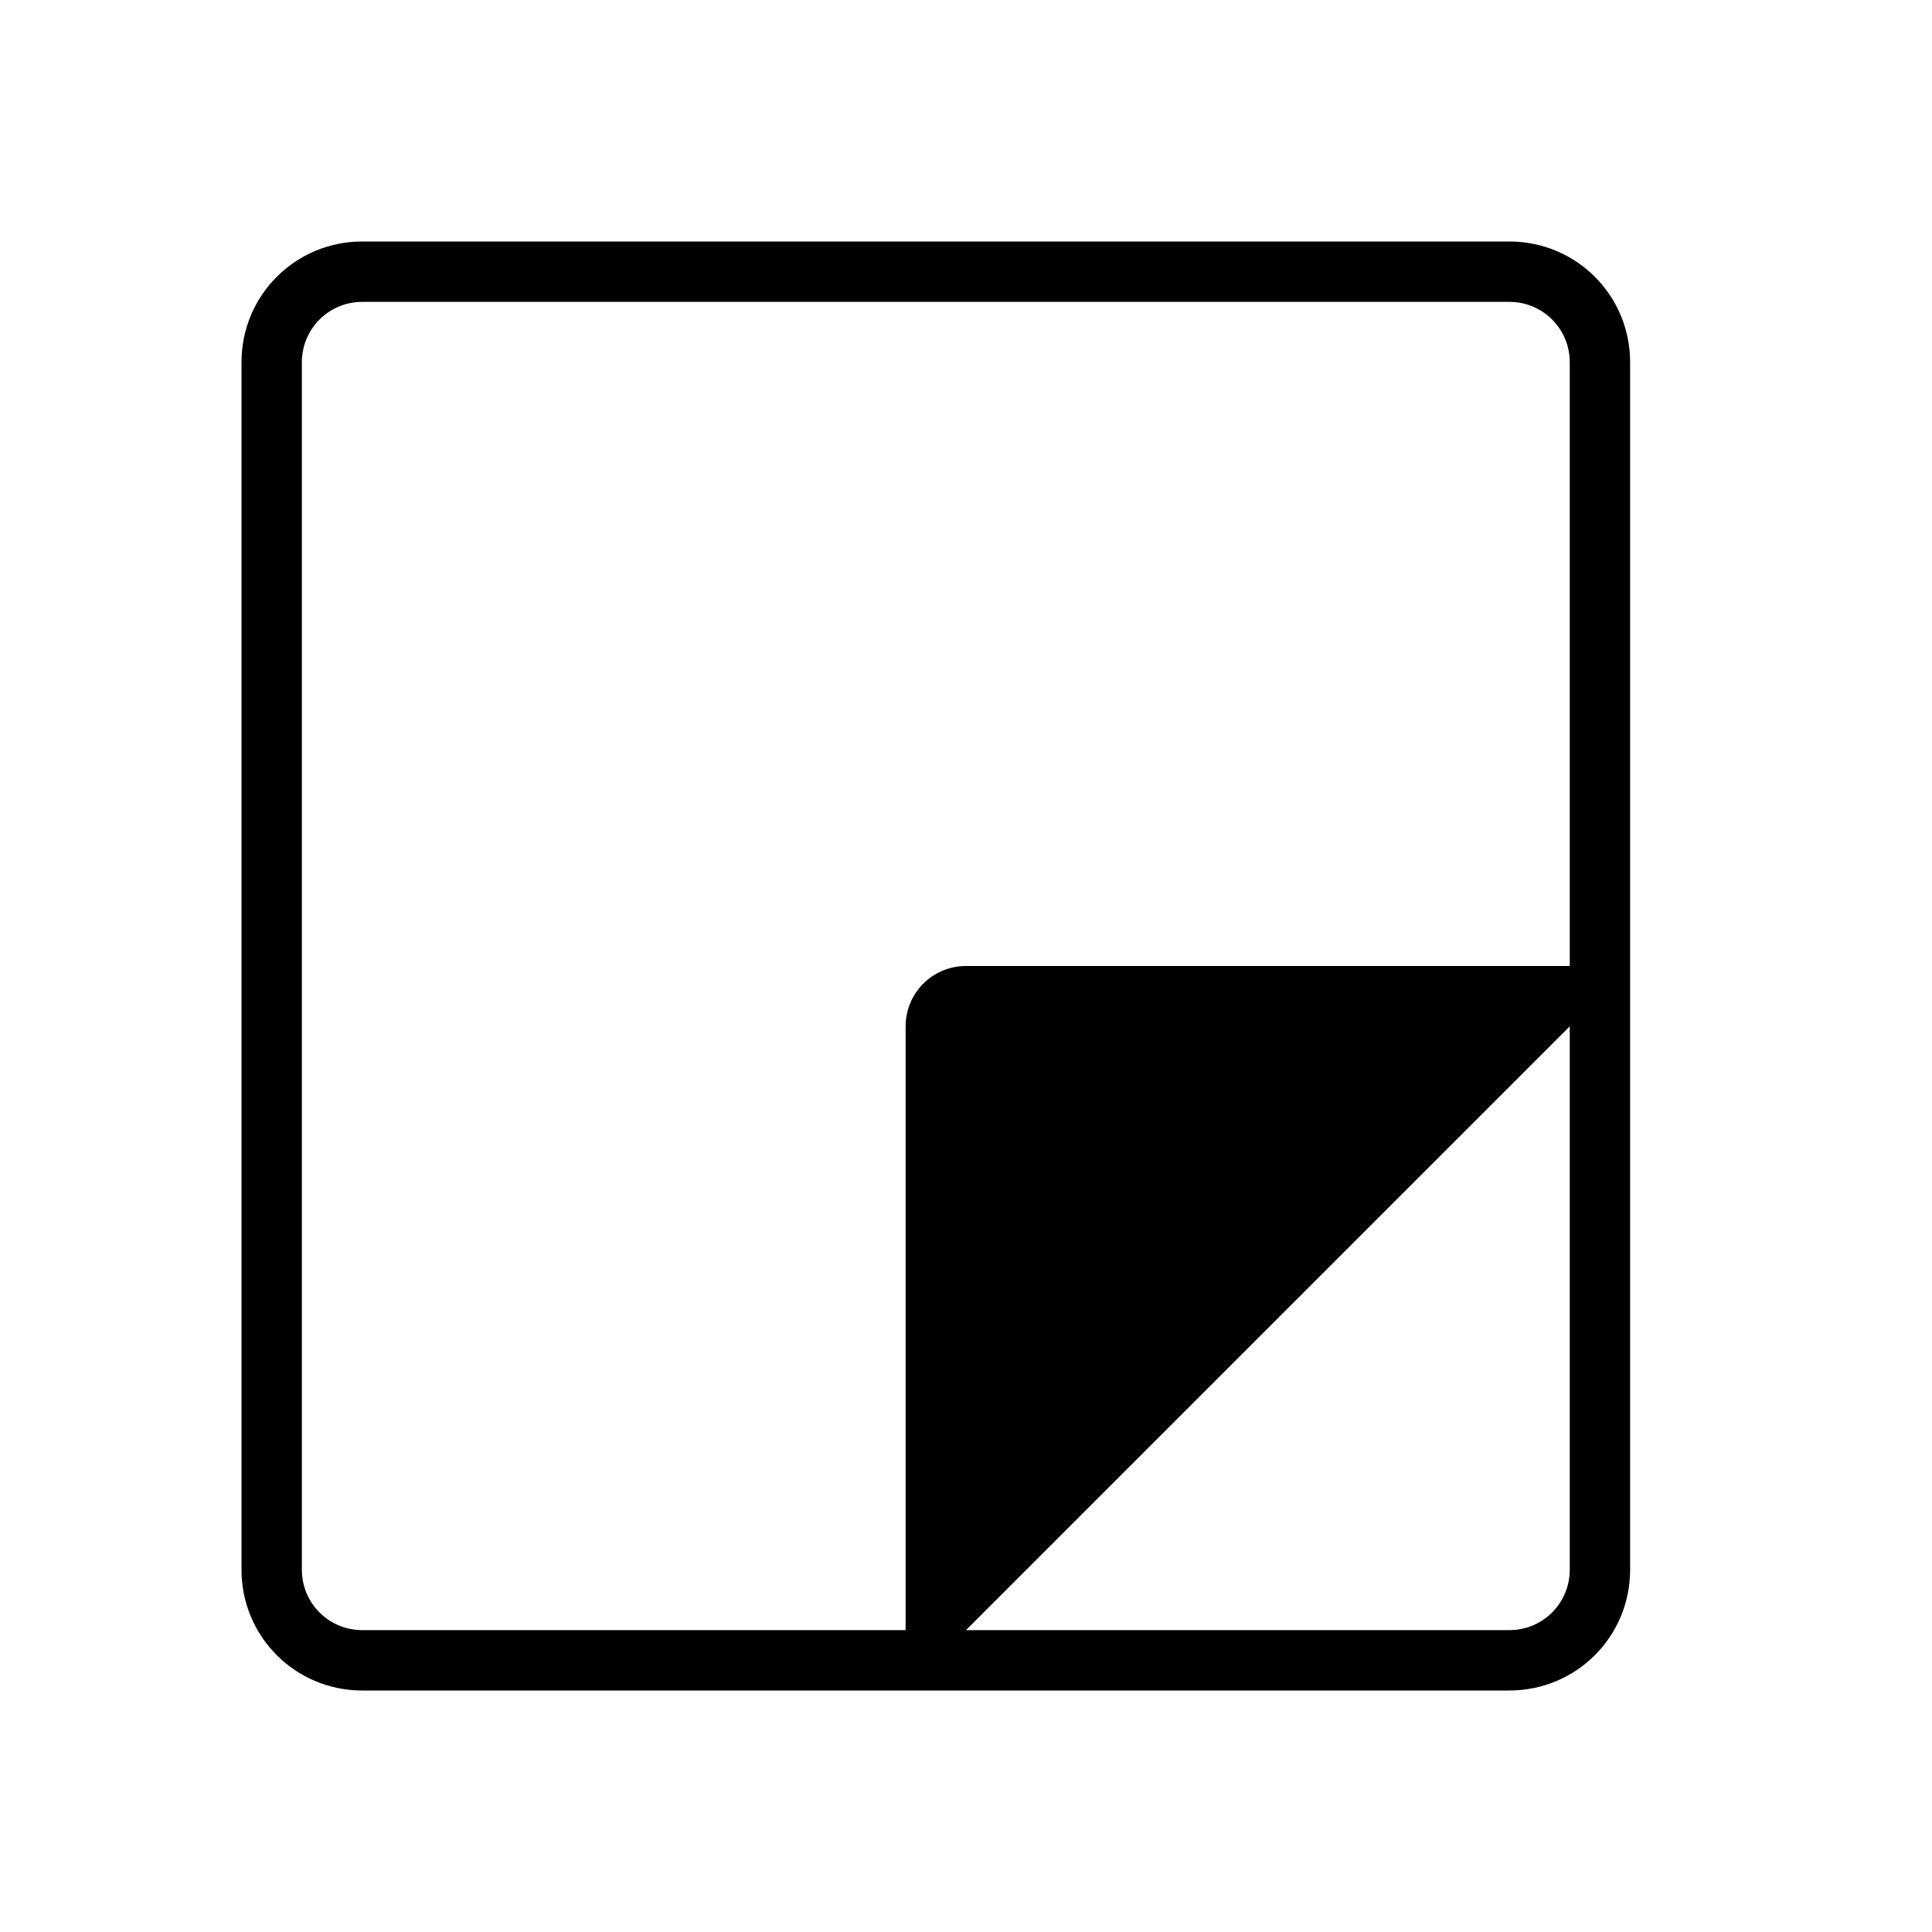
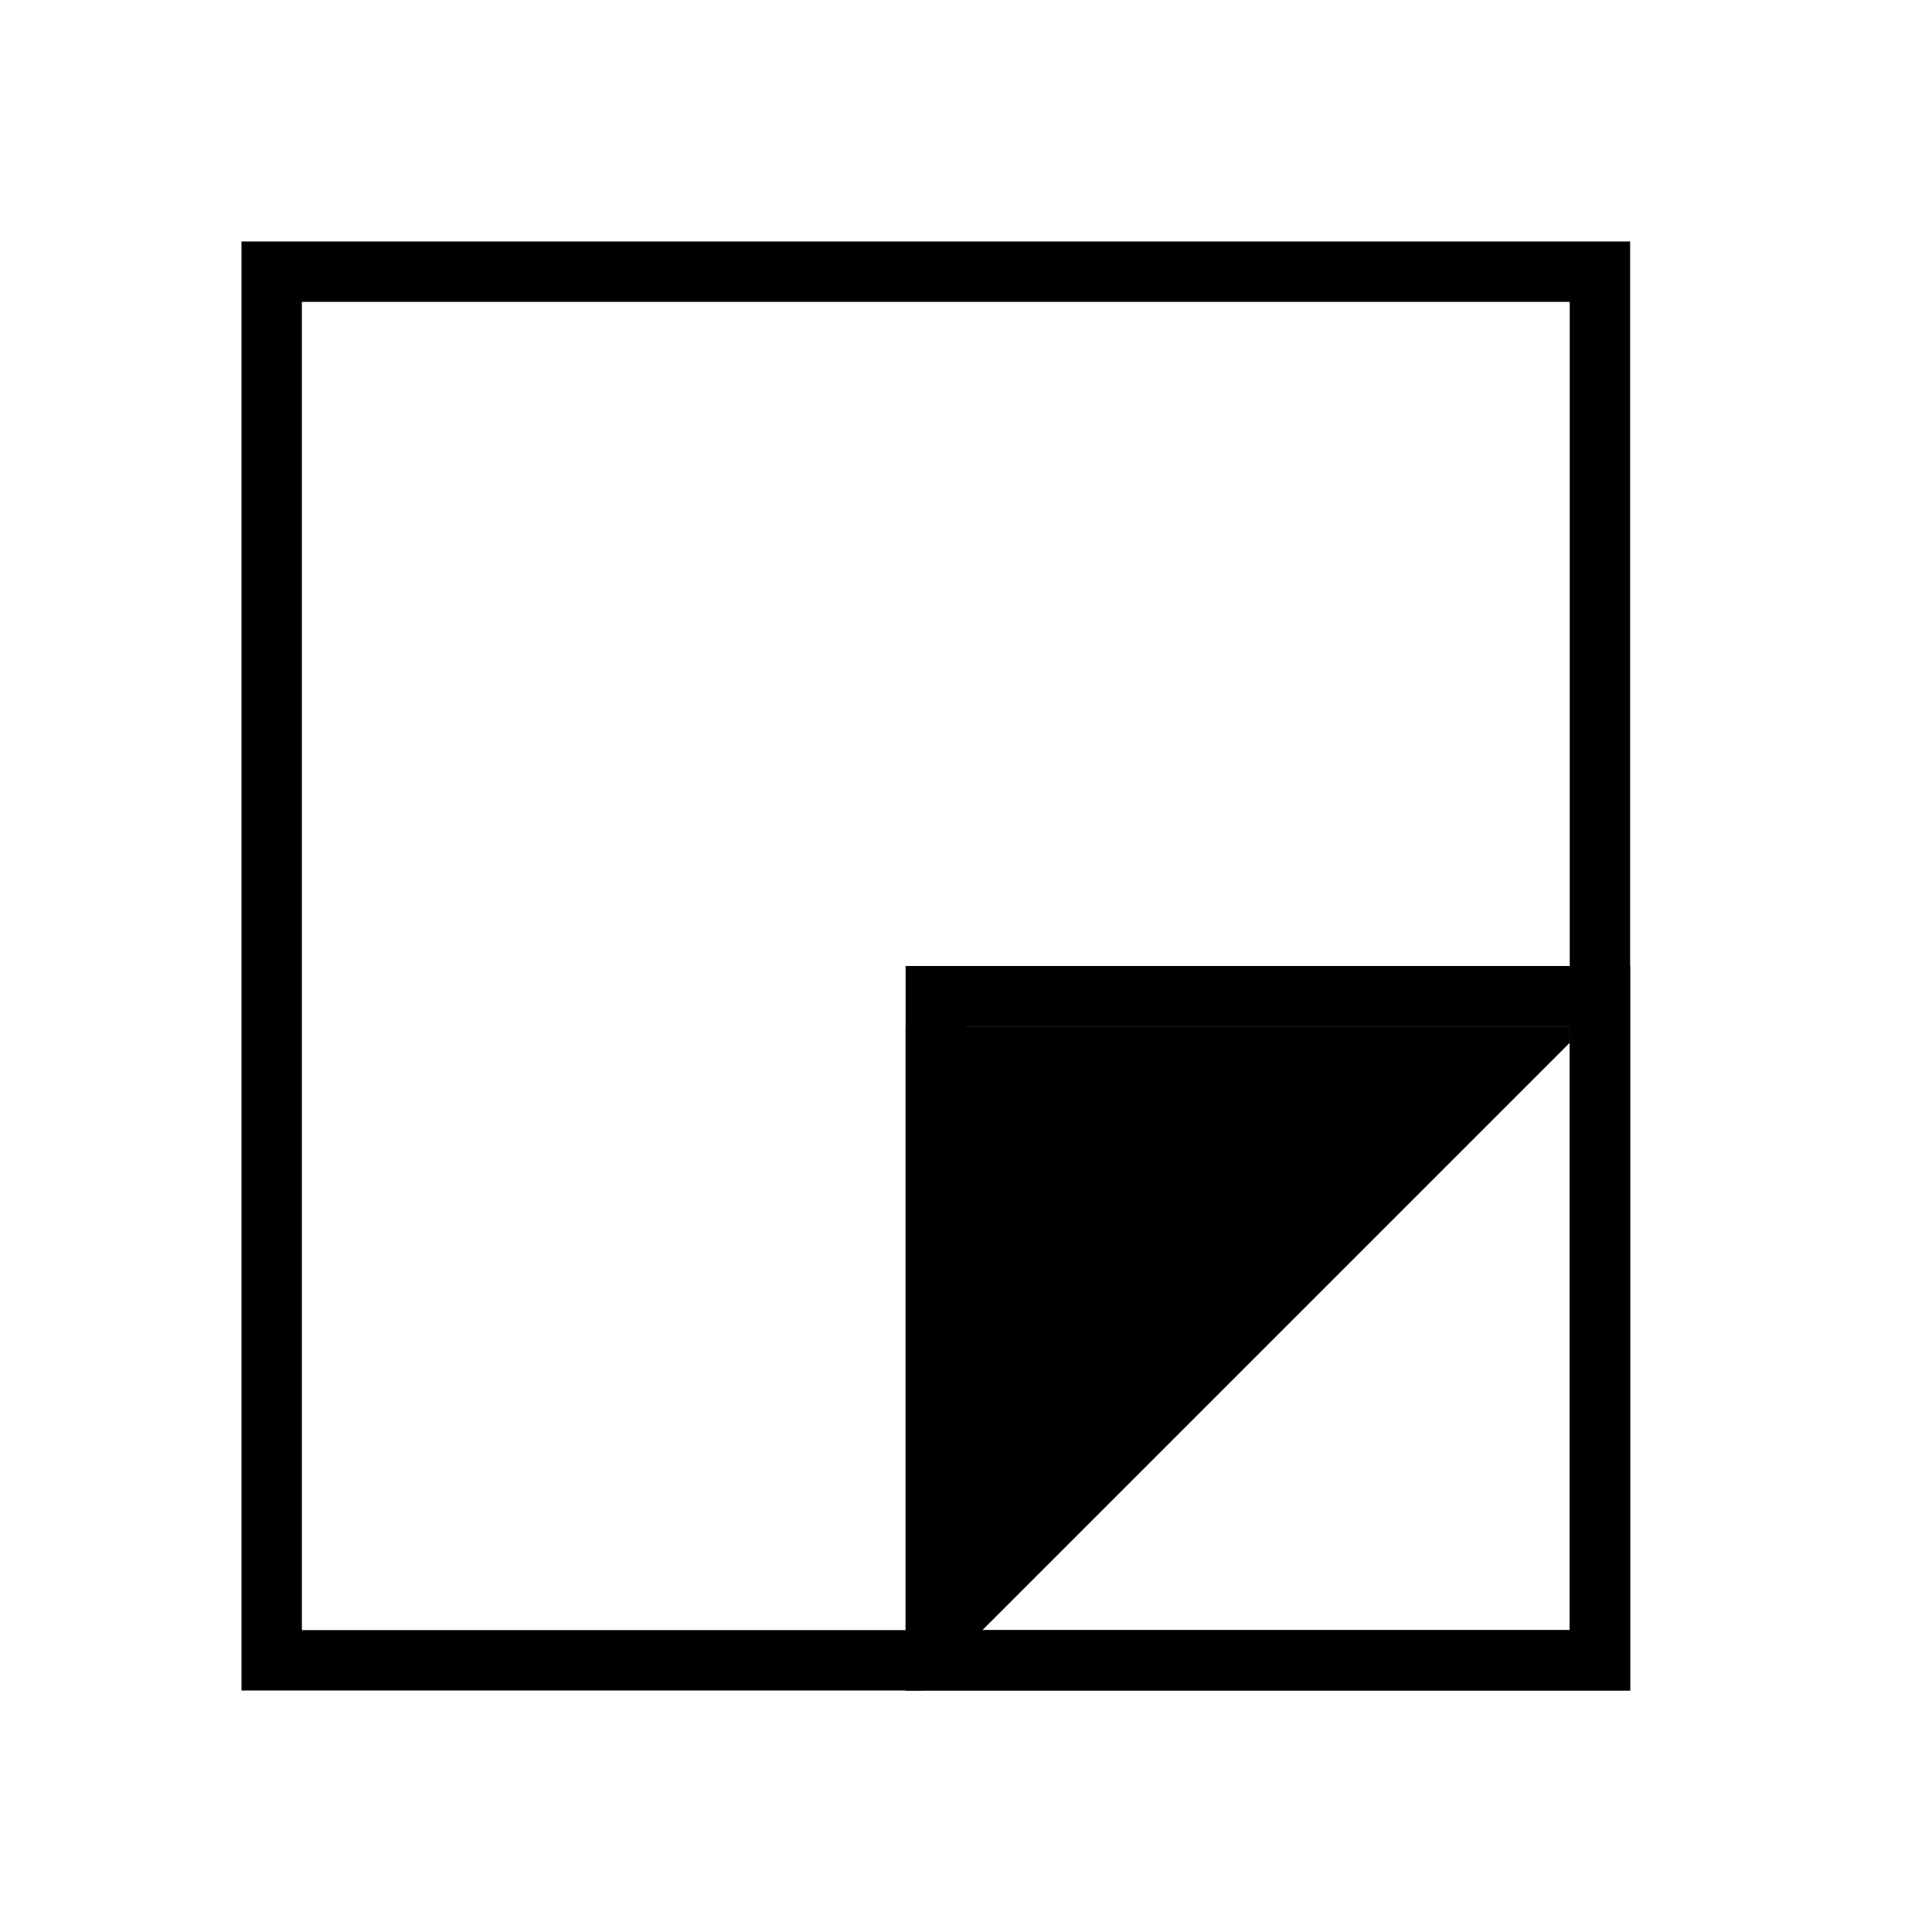
<svg xmlns="http://www.w3.org/2000/svg" width="32" height="32" version="1" id="svg12">
  <defs id="defs16" />
-   <g id="22-22-knotes">
-     <rect style="fill:none;fill-opacity:1;stroke:none;stroke-width:0.1;stroke-linecap:square;stroke-linejoin:miter;stroke-miterlimit:4;stroke-dasharray:none;stroke-dashoffset:0;stroke-opacity:1" id="rect4148" width="22" height="22" x="32" y="10" />
-     <g id="g3726" transform="translate(-18)">
-       <path id="rect857" style="fill:#000000;fill-opacity:1;fill-rule:evenodd;stroke:none;stroke-width:2;stroke-linecap:round;stroke-linejoin:round;stroke-opacity:0.538;paint-order:stroke fill markers" d="m 56,13 c -1.108,0 -2,0.892 -2,2 v 12 c 0,1.108 0.892,2 2,2 h 11 c 1.108,0 2,-0.892 2,-2 V 15 c 0,-1.108 -0.892,-2 -2,-2 z m 0,1 h 11 c 0.554,0 1,0.446 1,1 v 12 c 0,0.554 -0.446,1 -1,1 H 56 c -0.554,0 -1,-0.446 -1,-1 V 15 c 0,-0.554 0.446,-1 1,-1 z" />
-       <path id="rect3292" style="fill:#000000;fill-opacity:1;fill-rule:evenodd;stroke:none;stroke-width:2;stroke-linecap:round;stroke-linejoin:round;stroke-opacity:0.538;paint-order:stroke fill markers" d="m 62,21 c -0.554,0 -1,0.446 -1,1 v 6 c 0,0.277 0.112,0.526 0.293,0.707 l 7.414,-7.414 C 68.526,21.112 68.277,21 68,21 Z" />
+   <g id="knotes">
+     <rect y="-1e-06" x="-2.8953547e-08" height="32" width="32" id="rect4230" style="opacity:1;fill:none;fill-opacity:1;stroke:none" />
+     <g transform="translate(-66)" id="g886">
+       <g id="g879">
+         <path style="opacity:1;fill:#000000;fill-opacity:1;stroke:none;stroke-width:1.091;stroke-miterlimit:4;stroke-dasharray:none;stroke-opacity:1" d="M 81,16 V 28 H 93 V 16 Z m 1,1 H 92 V 27 H 82 Z" id="path840" />
+         <path style="opacity:1;fill:#000000;fill-opacity:1;stroke:none;stroke-width:1;stroke-miterlimit:4;stroke-dasharray:none;stroke-opacity:1" d="M 92,17.271 V 17 H 81 v 11 h 0.271 z" id="path844" />
+       </g>
+       <path style="opacity:1;fill:#000000;fill-opacity:1;stroke:none;stroke-width:1;stroke-miterlimit:4;stroke-dasharray:none;stroke-opacity:1" d="M 70,4 V 28 H 93 V 4 Z m 1,1 H 92 V 27 H 71 Z" id="rect868" />
    </g>
  </g>
-   <g id="knotes">
-     <rect y="-1e-06" x="-2.8953547e-08" height="32" width="32" id="rect4230" style="fill:none;fill-opacity:1;stroke:none" />
-     <g id="g4490" transform="translate(31)">
-       <path id="rect3782" style="fill:#000000;fill-opacity:1;fill-rule:evenodd;stroke:none;stroke-width:2;stroke-linecap:round;stroke-linejoin:round;stroke-opacity:0.538;paint-order:stroke fill markers" d="m -25,4 c -1.108,0 -2,0.892 -2,2 v 20 c 0,1.108 0.892,2 2,2 h 19 c 1.108,0 2,-0.892 2,-2 V 6 C -4,4.892 -4.892,4 -6,4 Z m 0,1 h 19 c 0.554,0 1,0.446 1,1 v 20 c 0,0.554 -0.446,1 -1,1 h -19 c -0.554,0 -1,-0.446 -1,-1 V 6 c 0,-0.554 0.446,-1 1,-1 z" />
-       <path id="rect4106" style="fill:#000000;fill-opacity:1;fill-rule:evenodd;stroke:none;stroke-width:2;stroke-linecap:round;stroke-linejoin:round;stroke-opacity:0.538;paint-order:stroke fill markers" d="m -15,16 c -0.554,0 -1,0.446 -1,1 v 10 c 0,0.277 0.112,0.526 0.293,0.707 L -4.293,16.293 C -4.474,16.112 -4.723,16 -5,16 Z" />
+   <g id="22-22-knotes" transform="translate(-17,5)">
+     <rect style="opacity:1;fill:none;fill-opacity:1;stroke:none;stroke-width:0.1;stroke-linecap:square;stroke-linejoin:miter;stroke-miterlimit:4;stroke-dasharray:none;stroke-dashoffset:0;stroke-opacity:1" id="rect4148" width="22" height="22" x="49" y="5" />
+     <g transform="translate(-21)" id="g933">
+       <path id="path909" d="m 81,16 v 8 h 8 v -8 z m 1,1 h 6 v 6 h -6 z" style="opacity:1;fill:#fbfbfb;fill-opacity:1;stroke:none;stroke-width:1;stroke-miterlimit:4;stroke-dasharray:none;stroke-opacity:1" />
+       <path id="path911" d="m 81,16 v 8 h 0.01 l 7.99,-7.99 v -0.01 z" style="opacity:1;fill:#000000;fill-opacity:1;stroke:none;stroke-width:1;stroke-miterlimit:4;stroke-dasharray:none;stroke-opacity:1" />
+       <path style="opacity:1;fill:#000000;fill-opacity:1;stroke:none;stroke-width:1;stroke-miterlimit:4;stroke-dasharray:none;stroke-opacity:1" d="M 74,8 V 24 H 89 V 8 Z m 1,1 H 88 V 23 H 75 Z" id="rect925" />
    </g>
  </g>
</svg>
